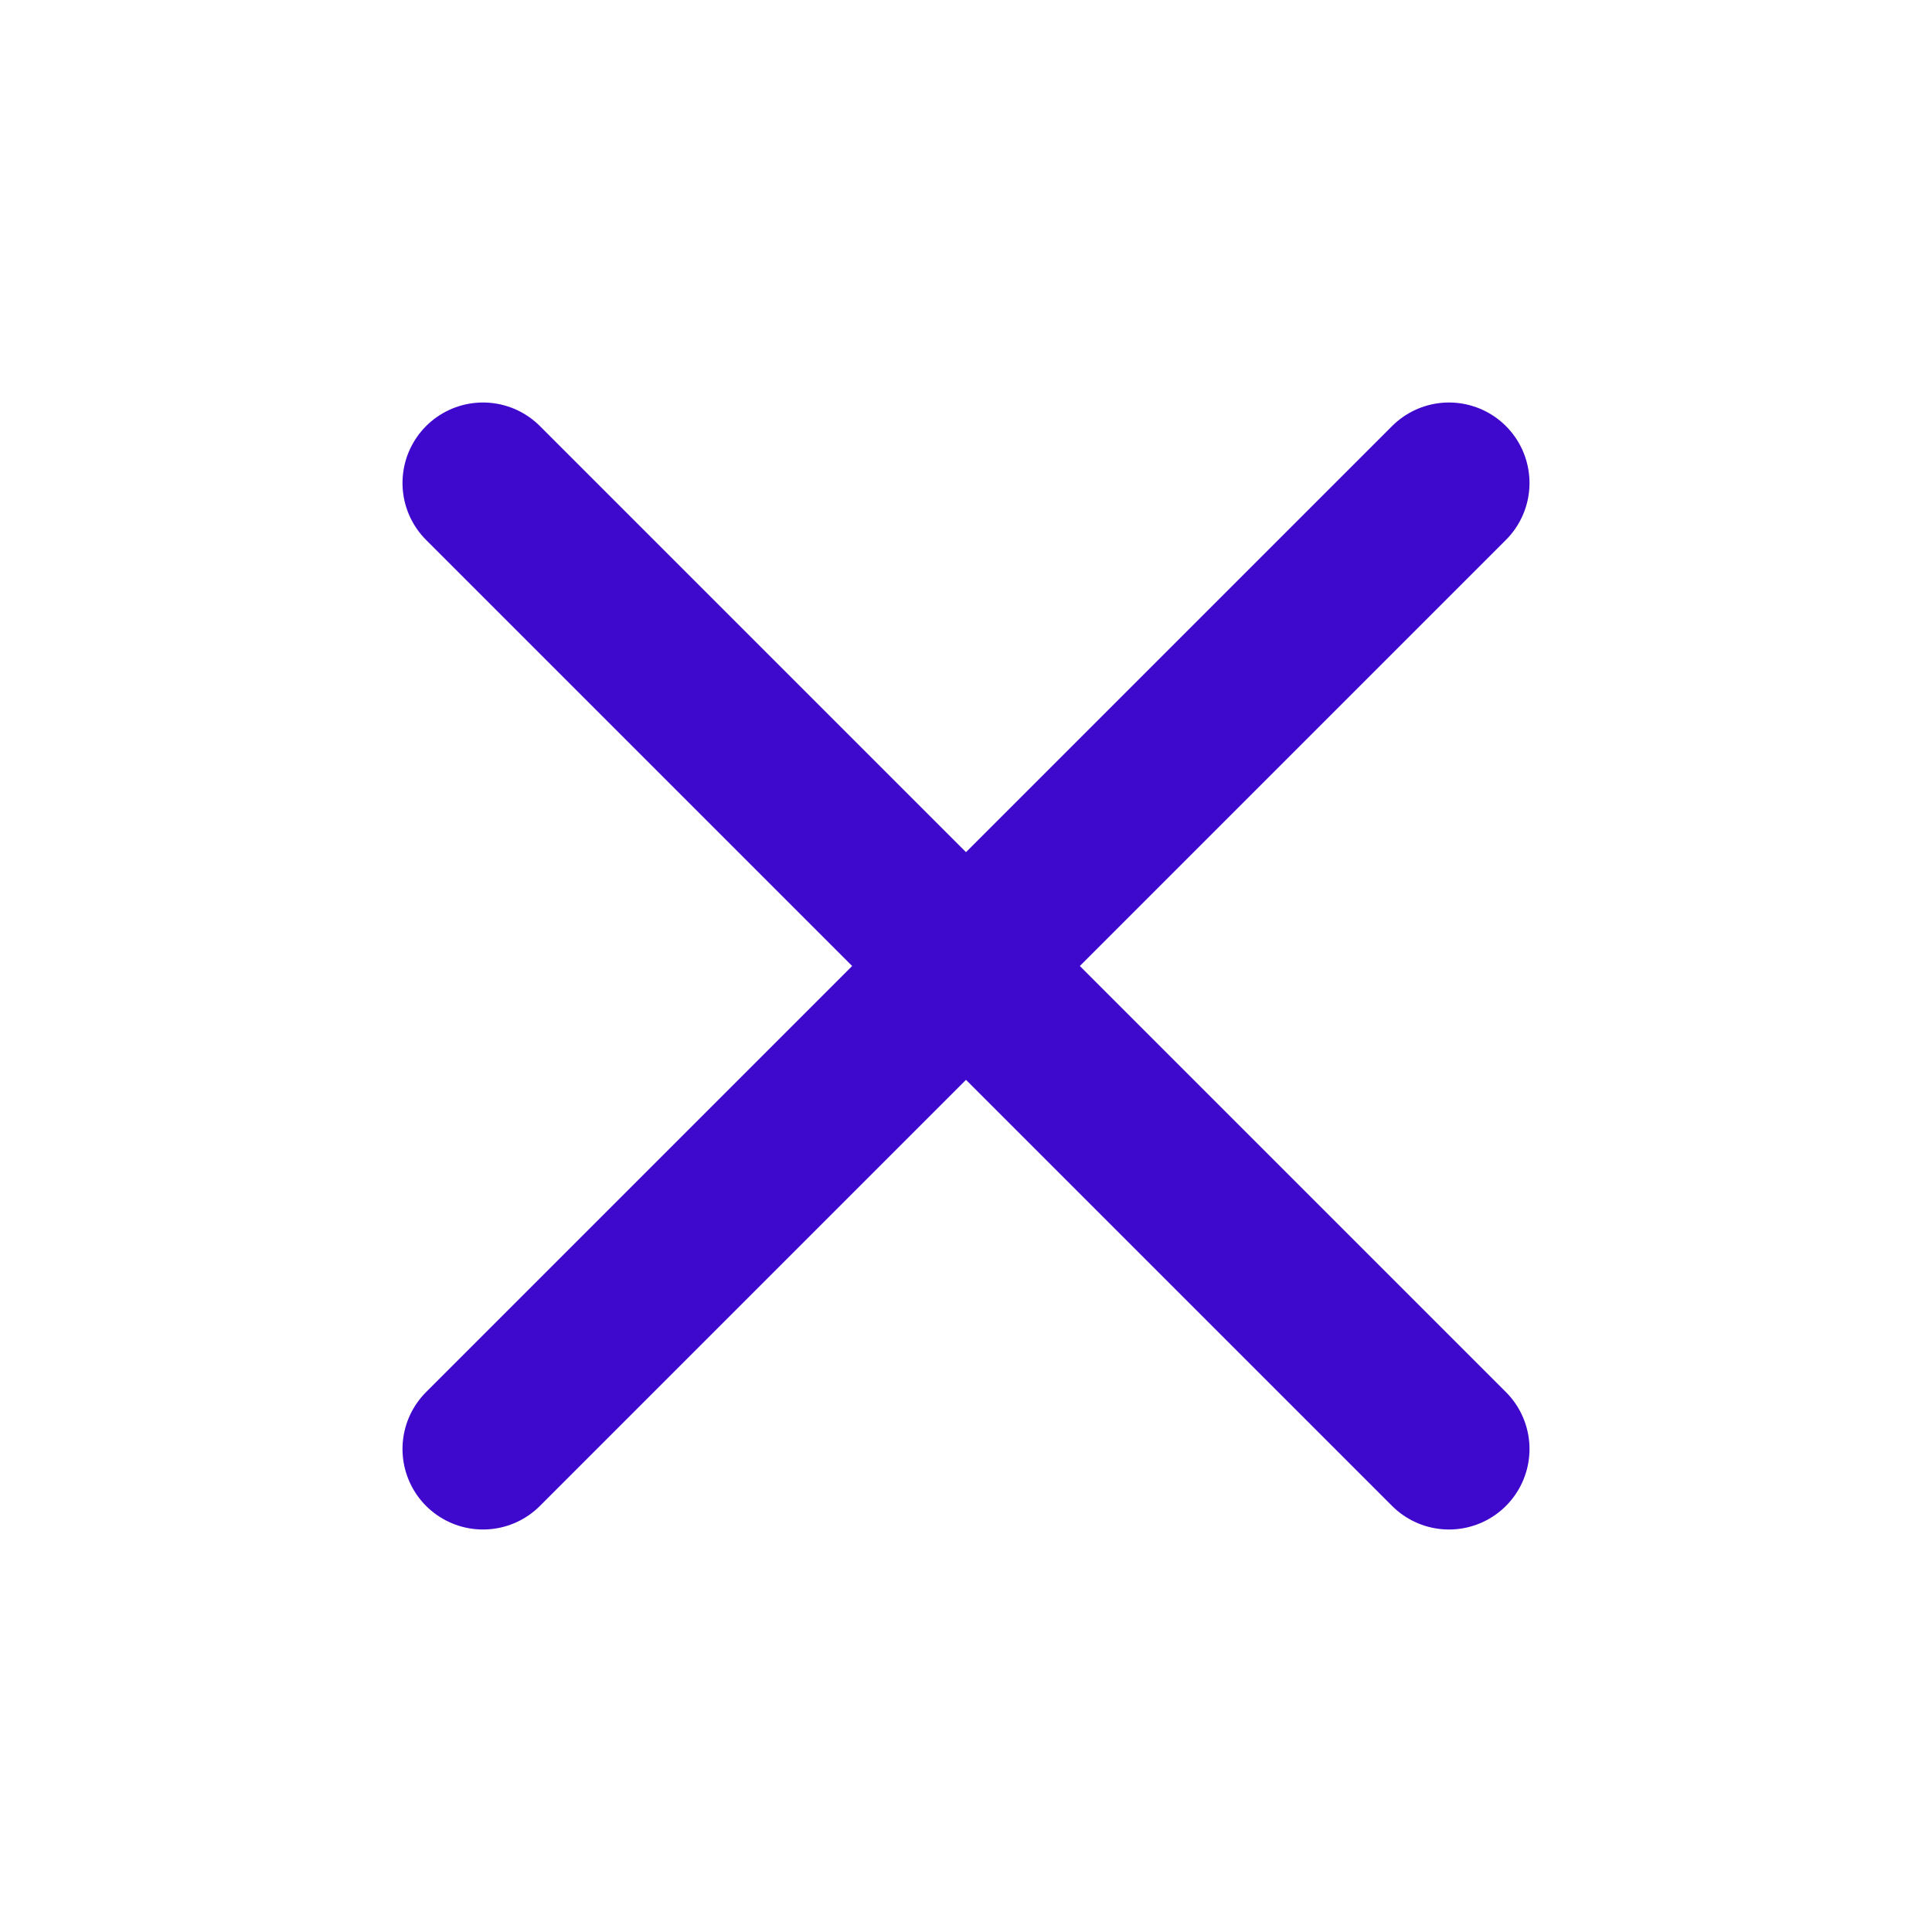
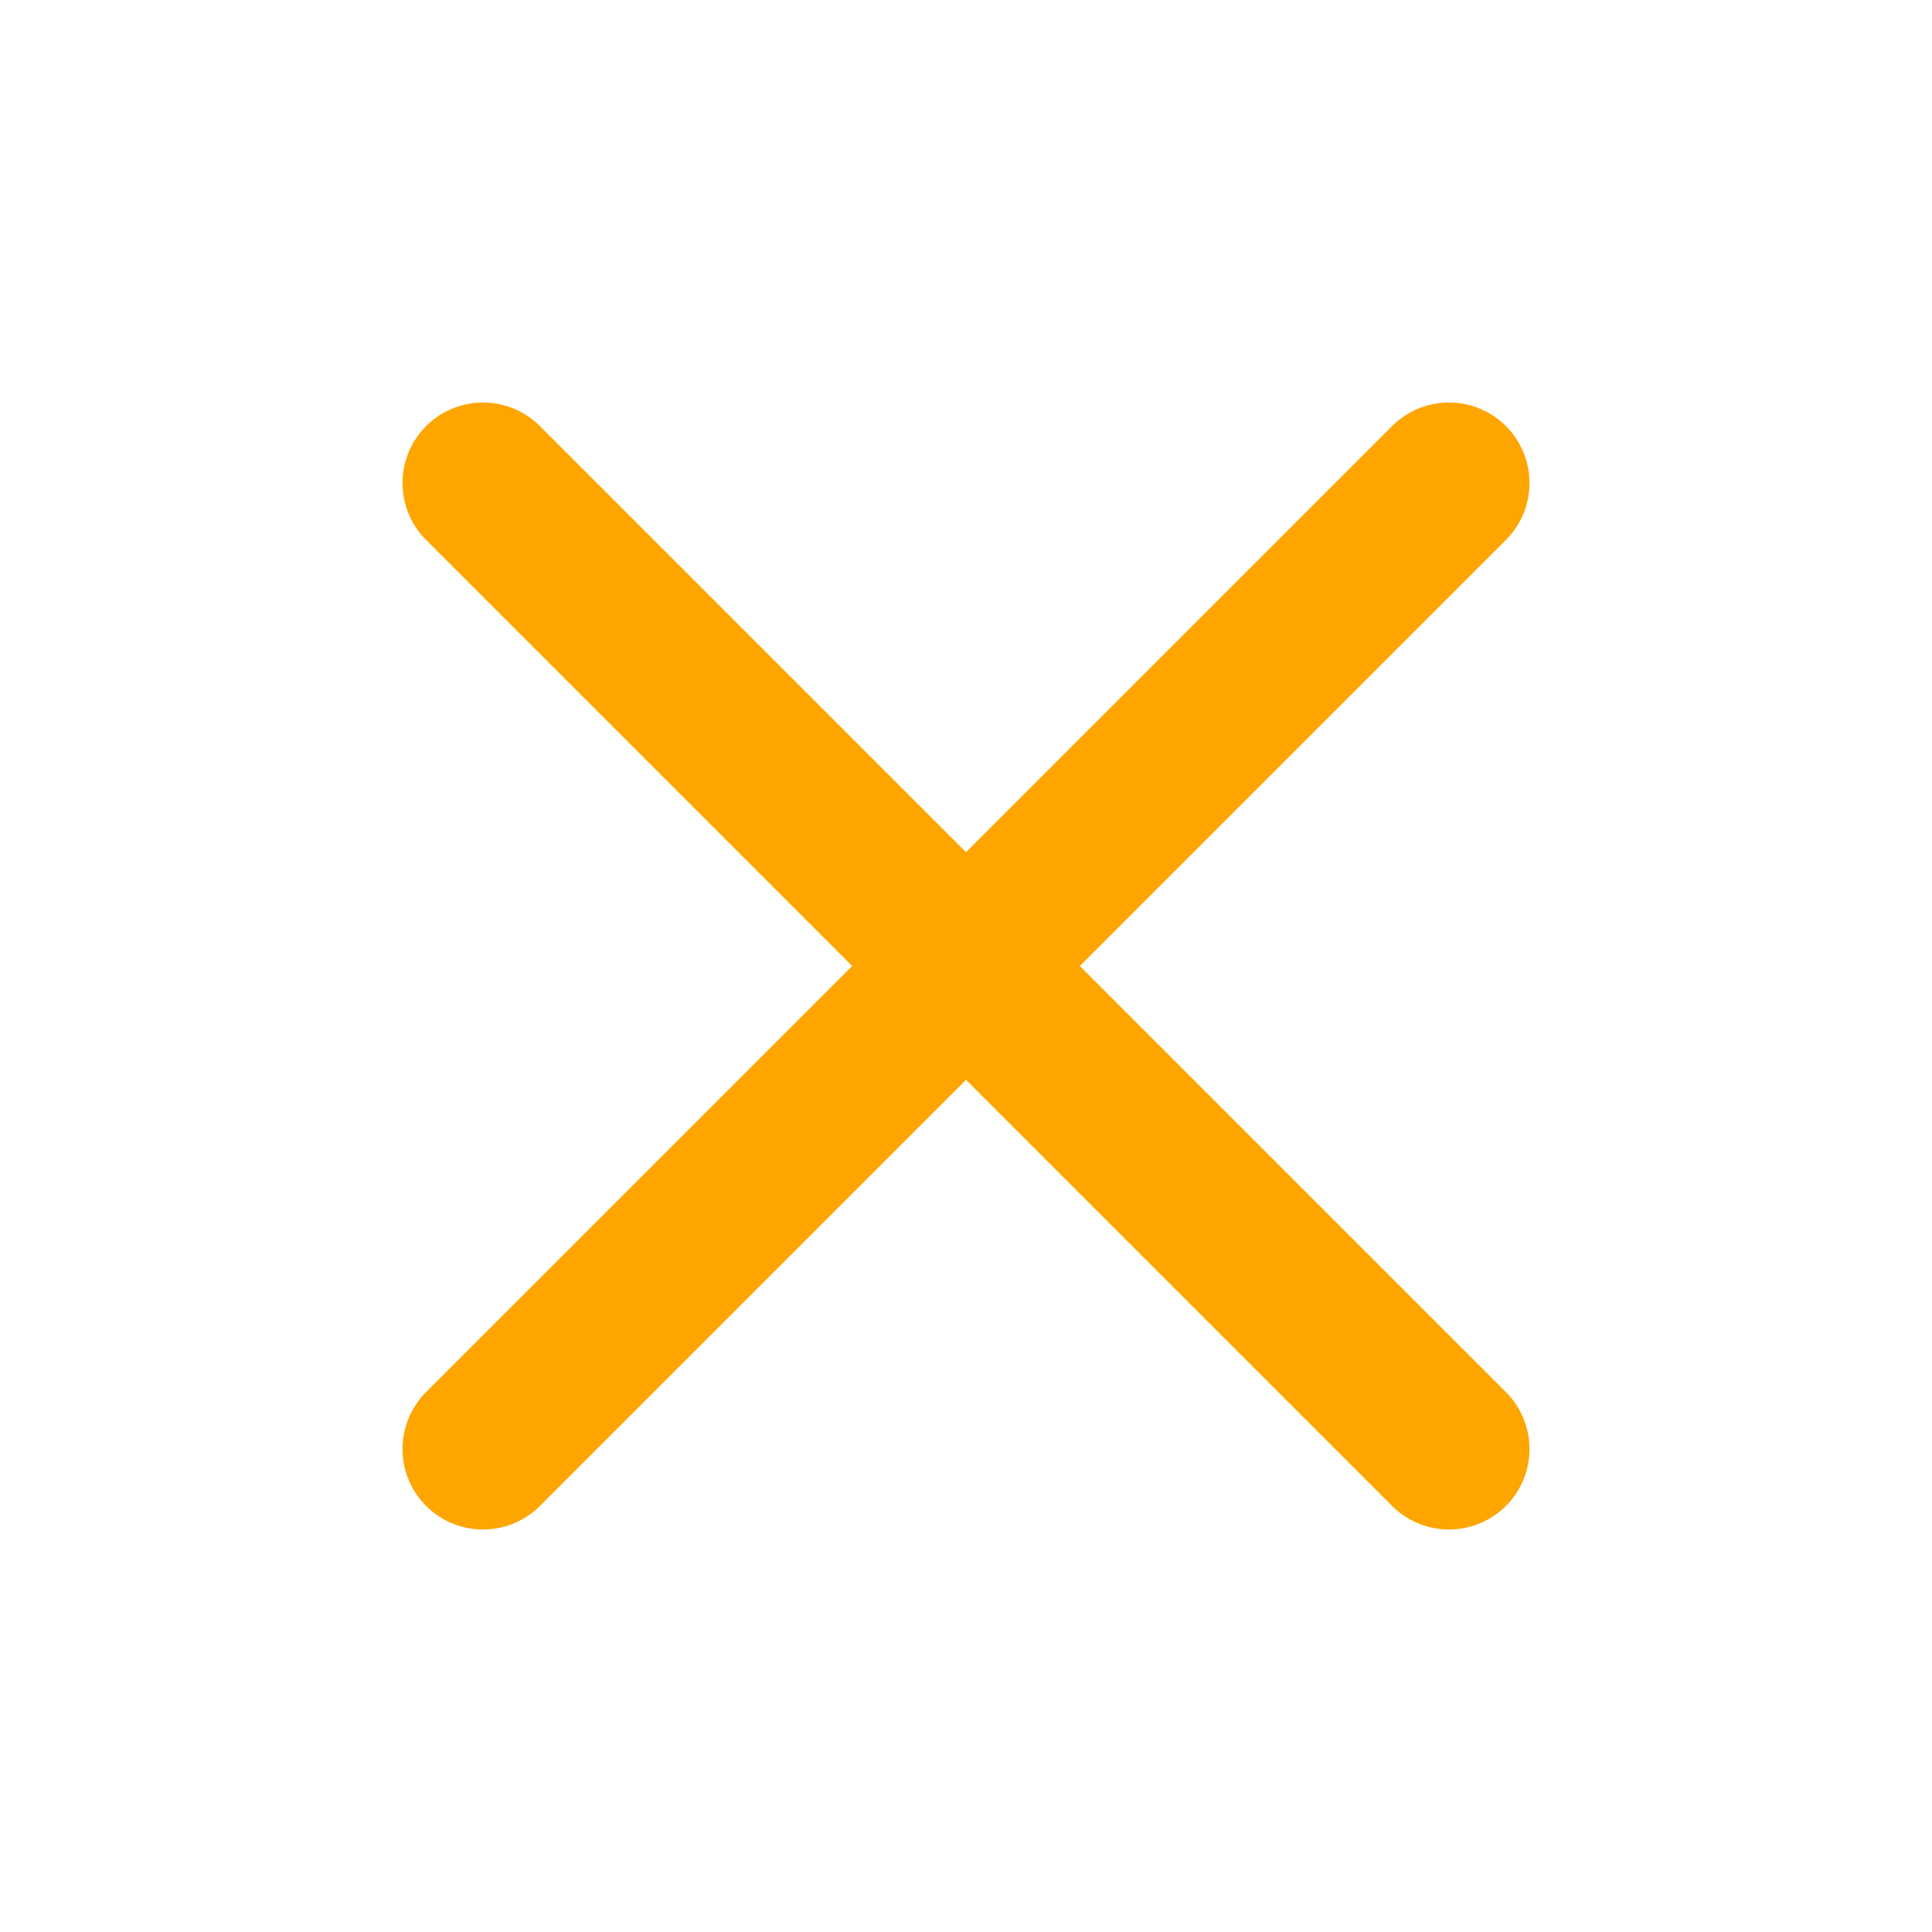
<svg xmlns="http://www.w3.org/2000/svg" width="24" height="24" viewBox="0 0 24 24" fill="none">
-   <path d="M18 6L6 18" stroke="#3f08cd" stroke-width="2" stroke-linecap="round" stroke-linejoin="round" />
-   <path d="M6 6L18 18" stroke="#3f08cd" stroke-width="2" stroke-linecap="round" stroke-linejoin="round" />
+   <path d="M18 6L6 18" stroke="#ffa500" stroke-width="2" stroke-linecap="round" stroke-linejoin="round" />
+   <path d="M6 6L18 18" stroke="#ffa500" stroke-width="2" stroke-linecap="round" stroke-linejoin="round" />
</svg>
